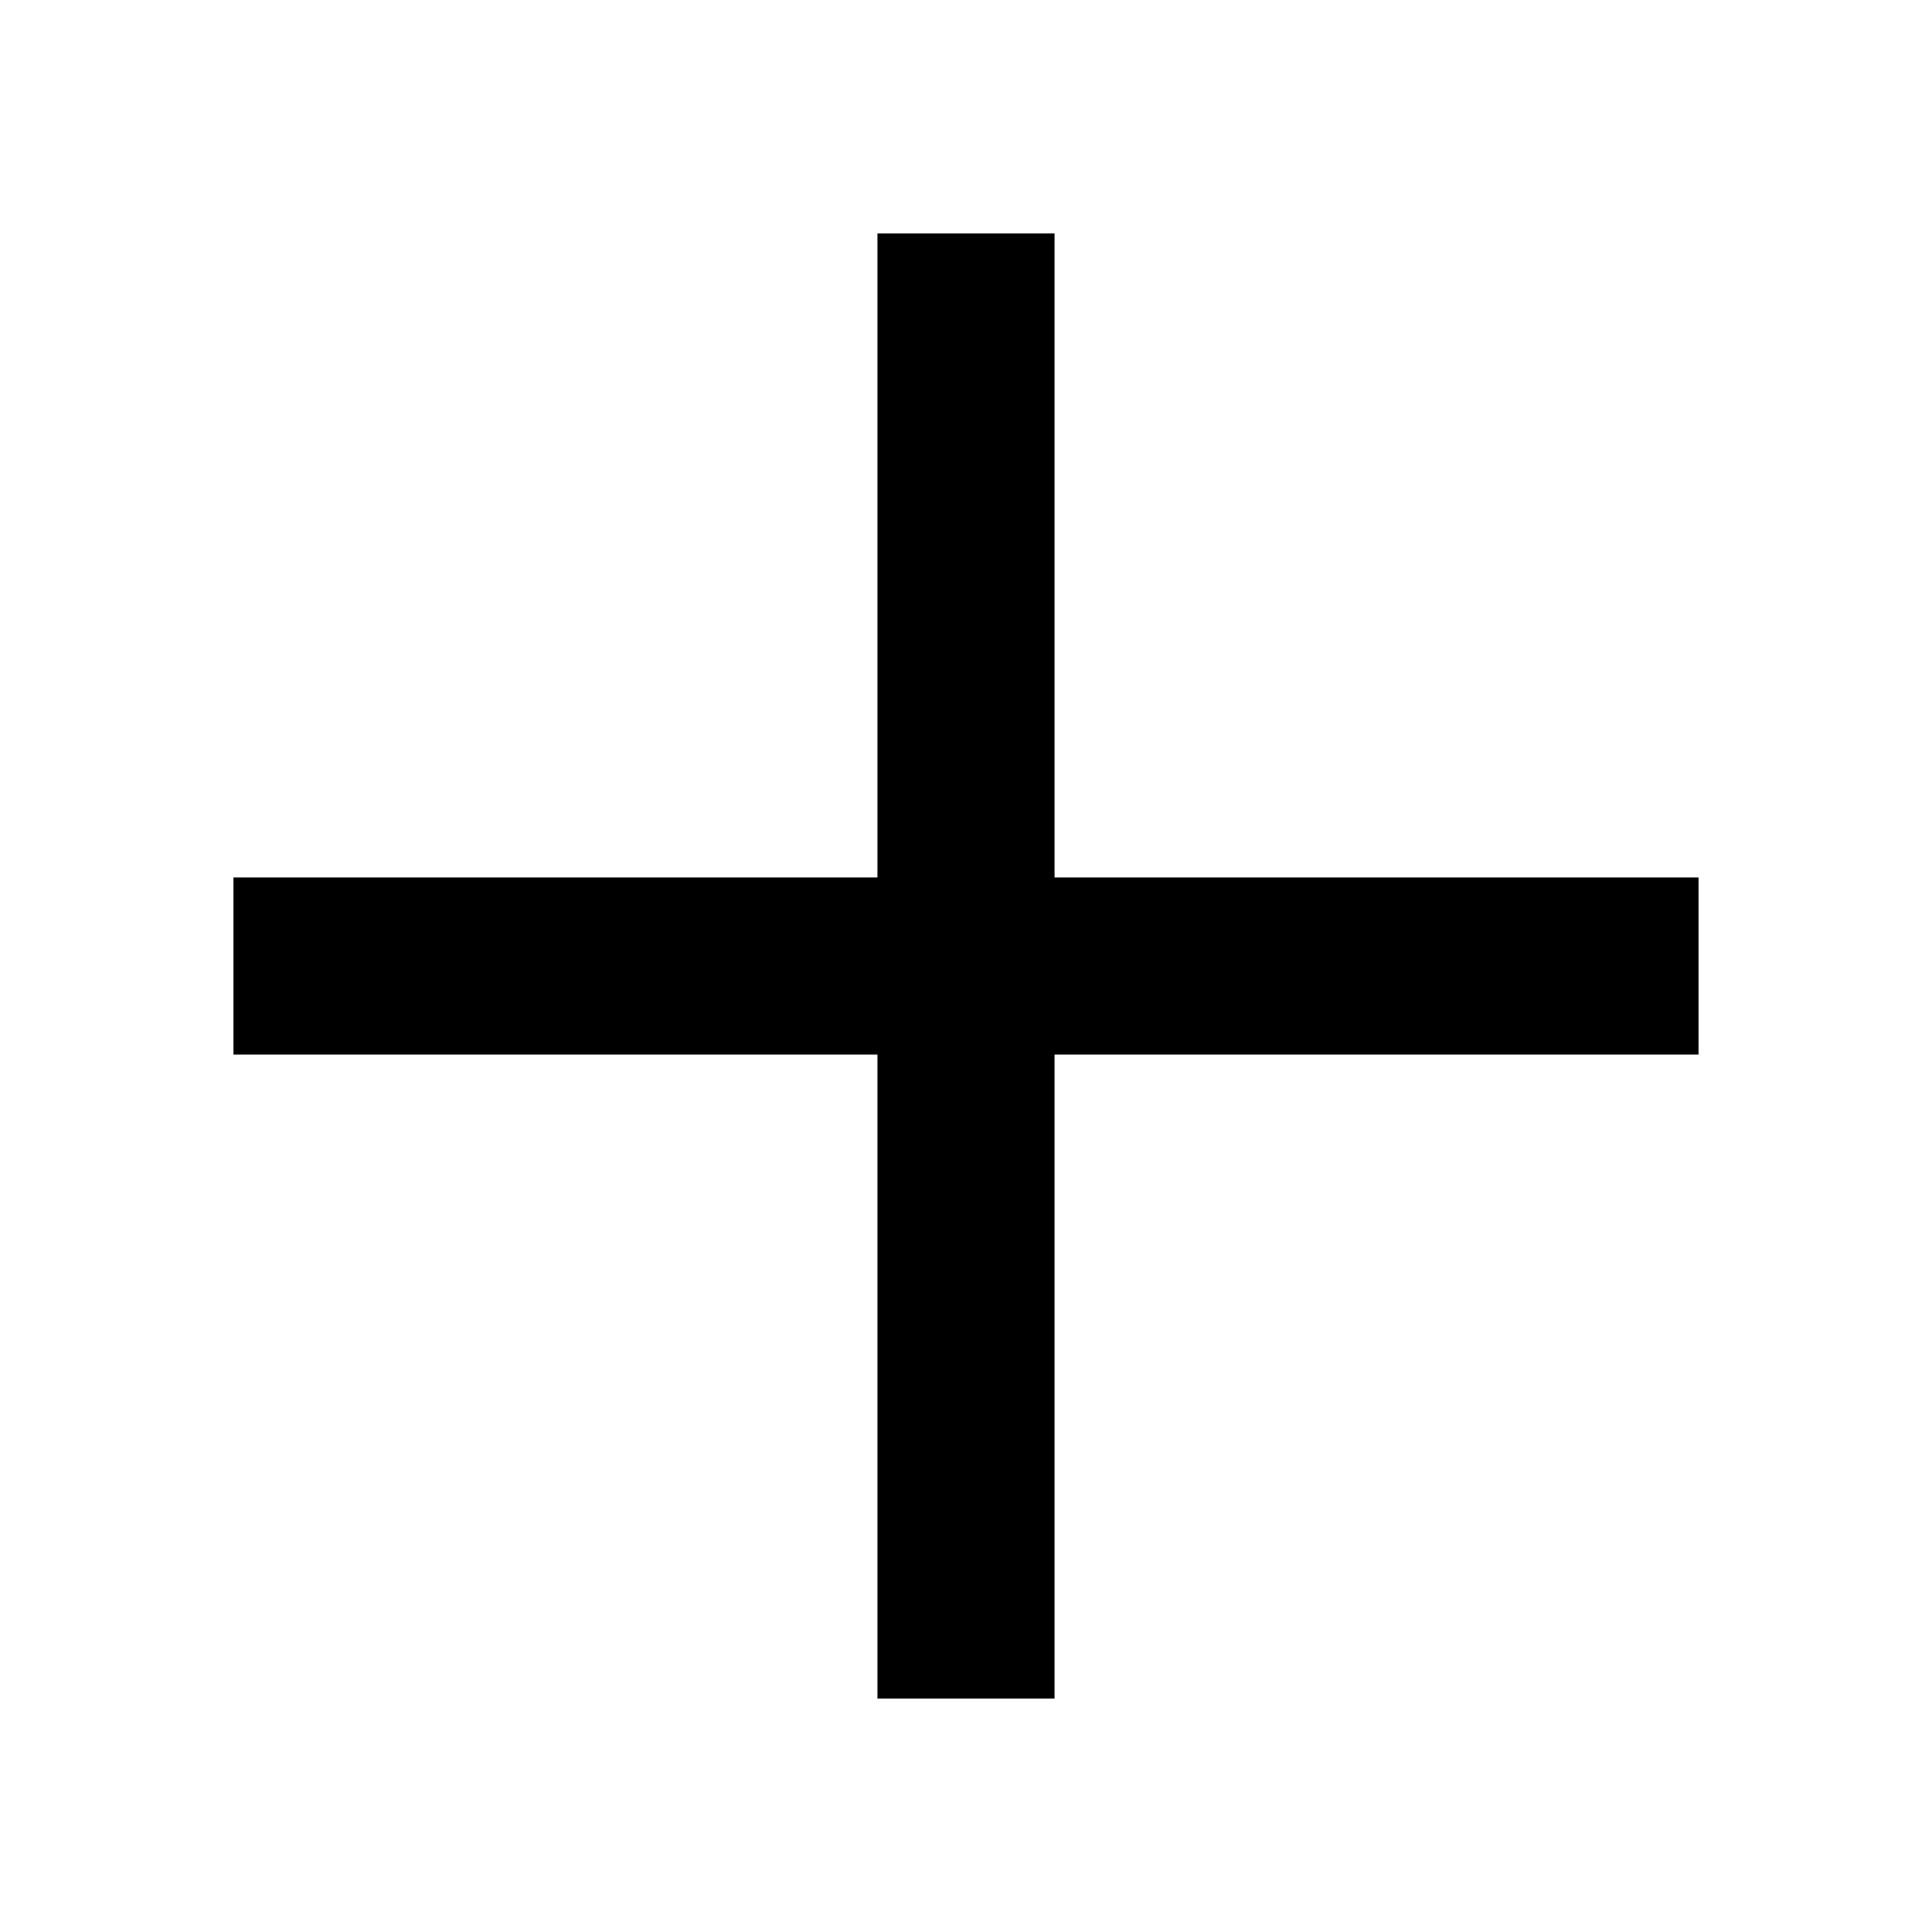
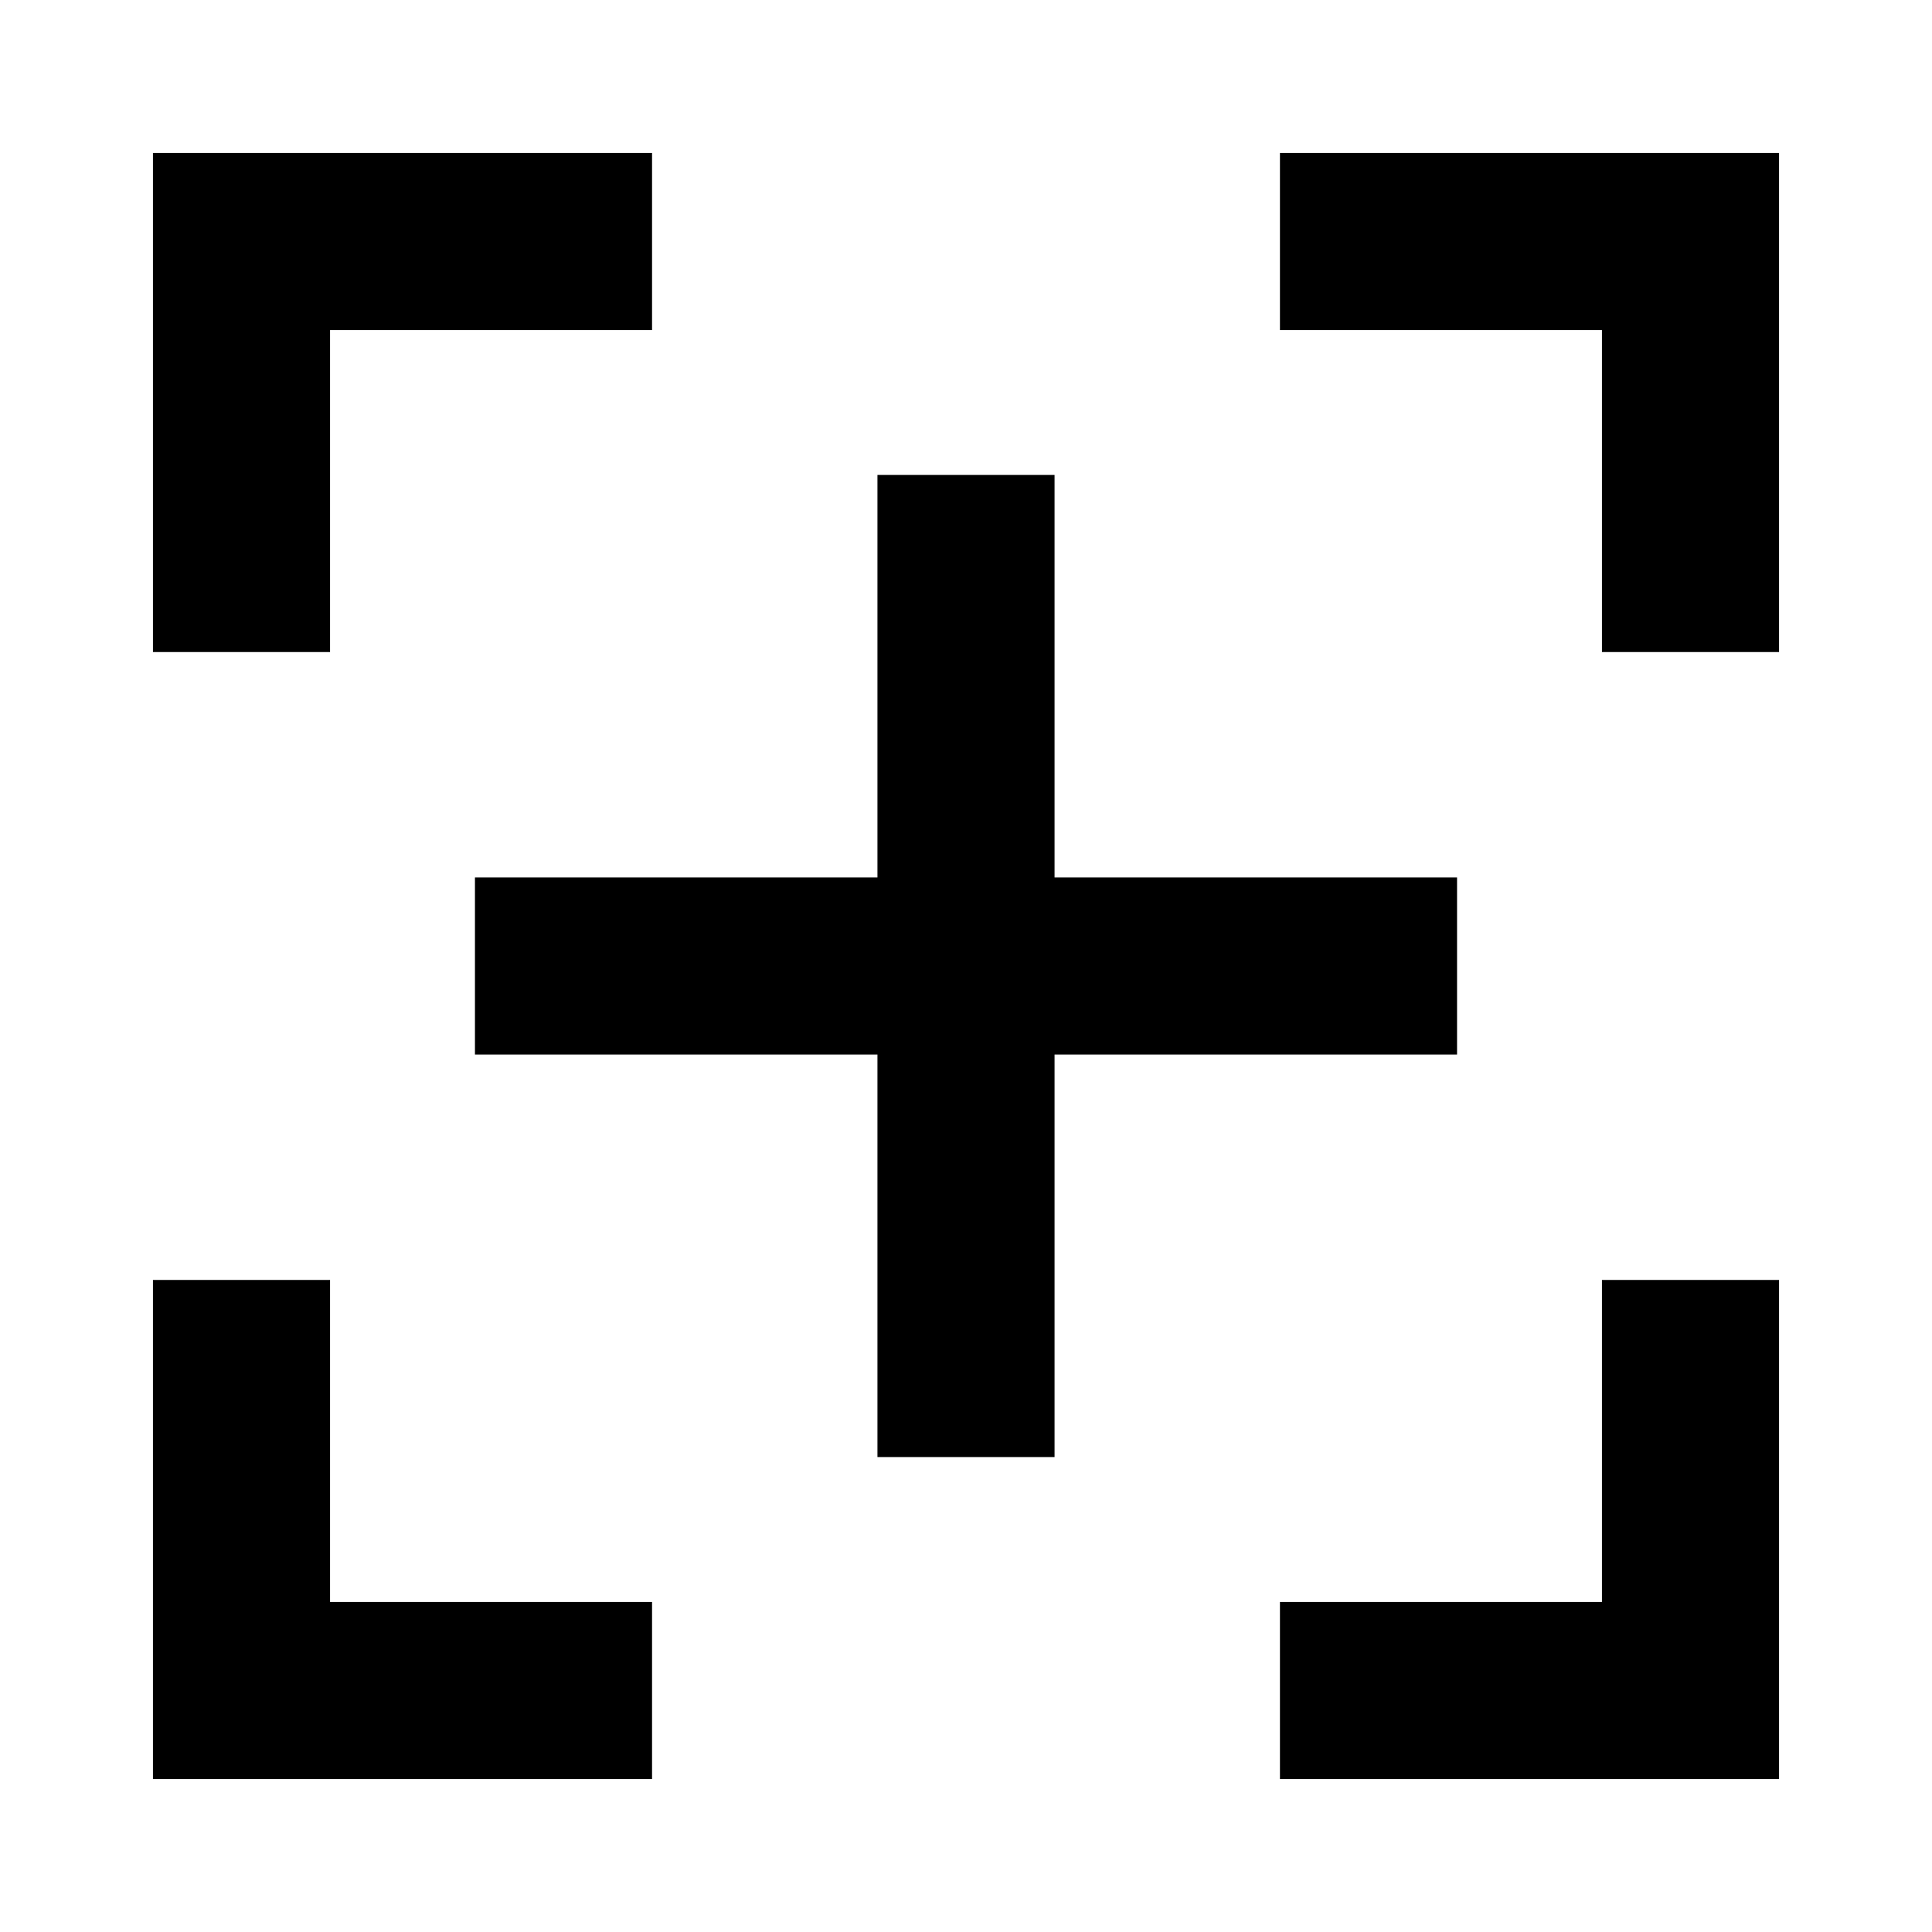
<svg xmlns="http://www.w3.org/2000/svg" width="24" height="24" viewBox="0 0 24 24">
-   <path d="M12 4 V20 M4 12 H20" fill="none" stroke="#000000" stroke-width="2.2" stroke-linecap="square" stroke-linejoin="miter" />
+   <path d="M12 7 V17 M7 12 H17 M3 7 V3 H7 M17 3 H21 V7 M21 17 V21 H17 M7 21 H3 V17" fill="none" stroke="#000000" stroke-width="2.2" stroke-linecap="square" stroke-linejoin="miter" />
</svg>
